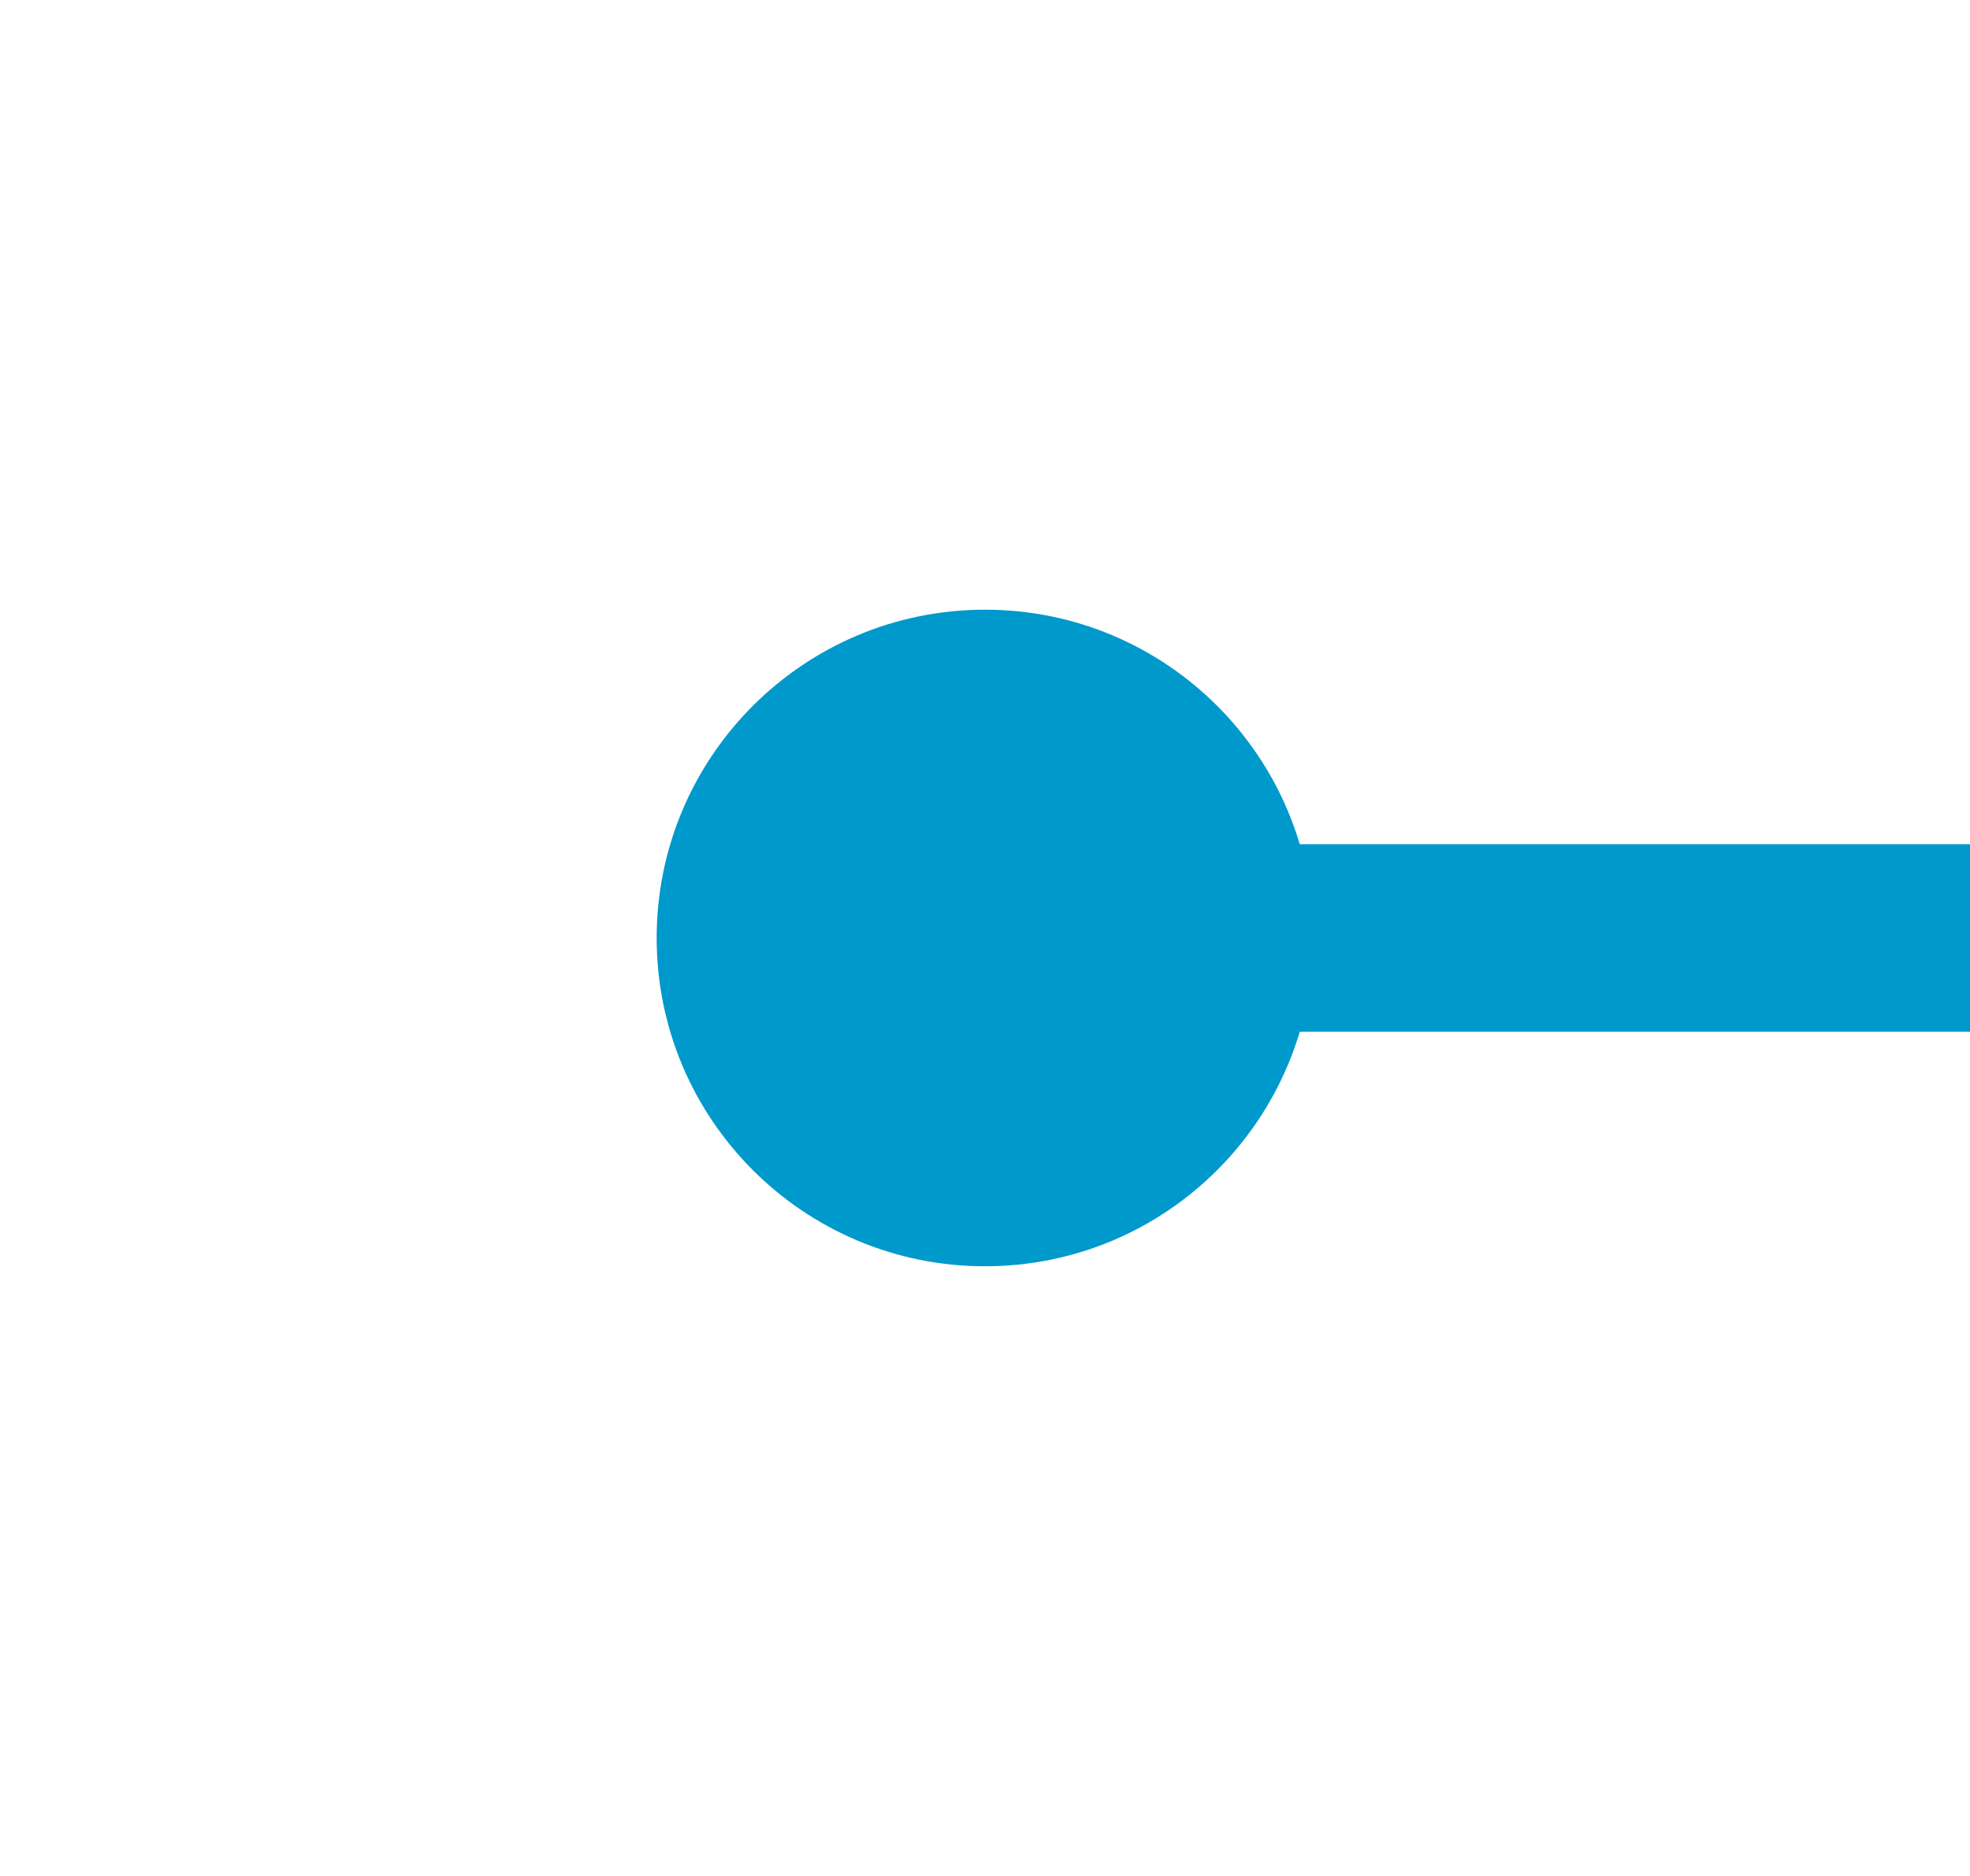
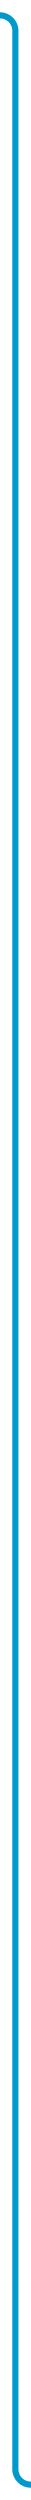
- <svg xmlns="http://www.w3.org/2000/svg" version="1.1" width="21px" height="20px" preserveAspectRatio="xMinYMid meet" viewBox="1359 377  21 18">
-   <path d="M 1368 386  L 1549 386  " stroke-width="2" stroke="#0099cc" fill="none" />
-   <path d="M 1369.5 382.5  A 3.5 3.5 0 0 0 1366 386 A 3.5 3.5 0 0 0 1369.5 389.5 A 3.5 3.5 0 0 0 1373 386 A 3.5 3.5 0 0 0 1369.5 382.5 Z M 1548 393.6  L 1555 386  L 1548 378.4  L 1548 393.6  Z " fill-rule="nonzero" fill="#0099cc" stroke="none" />
+ <svg xmlns="http://www.w3.org/2000/svg" version="1.1" width="10px" height="814px" preserveAspectRatio="xMidYMin meet" viewBox="1226 435  8 814">
+   <path d="M 1182 440  L 1225 440  A 5 5 0 0 1 1230 445 L 1230 1239  A 5 5 0 0 0 1235 1244 L 1549 1244  " stroke-width="2" stroke="#0099cc" fill="none" />
+   <path d="M 1183.5 436.5  A 3.5 3.5 0 0 0 1180 440 A 3.5 3.5 0 0 0 1183.5 443.5 A 3.5 3.5 0 0 0 1187 440 A 3.5 3.5 0 0 0 1183.5 436.5 Z M 1548 1251.6  L 1555 1244  L 1548 1236.4  L 1548 1251.6  Z " fill-rule="nonzero" fill="#0099cc" stroke="none" />
</svg>
